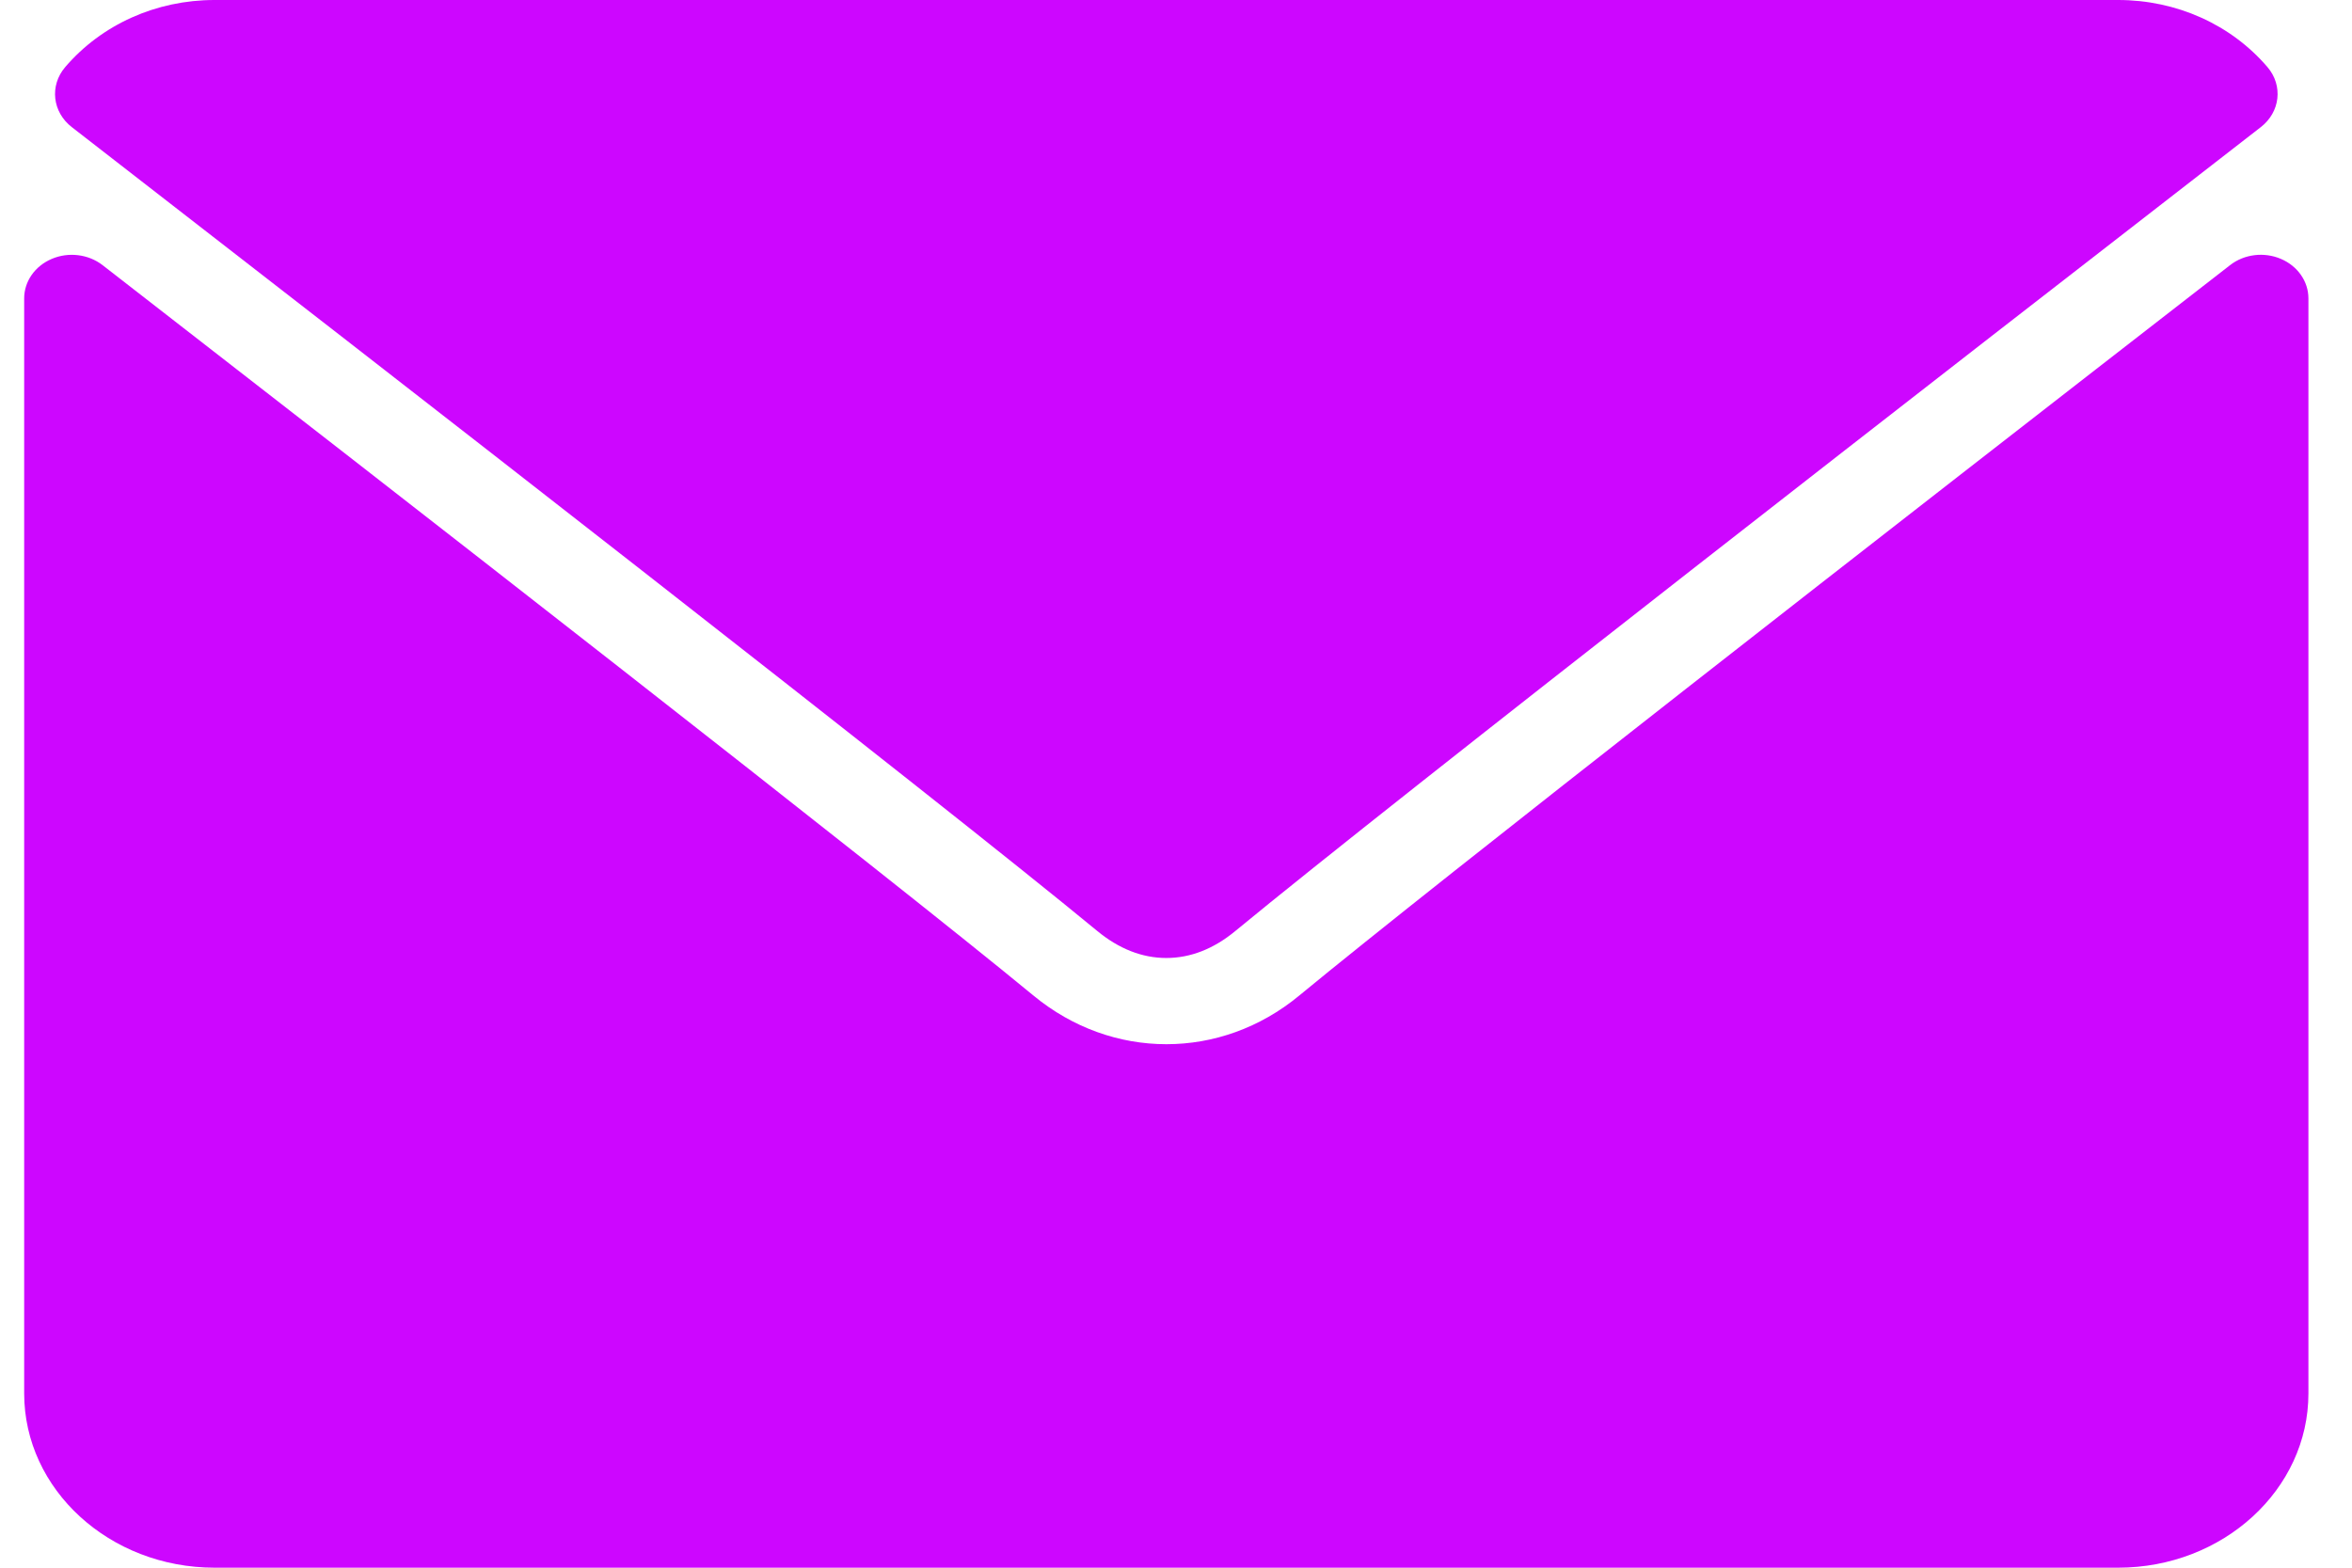
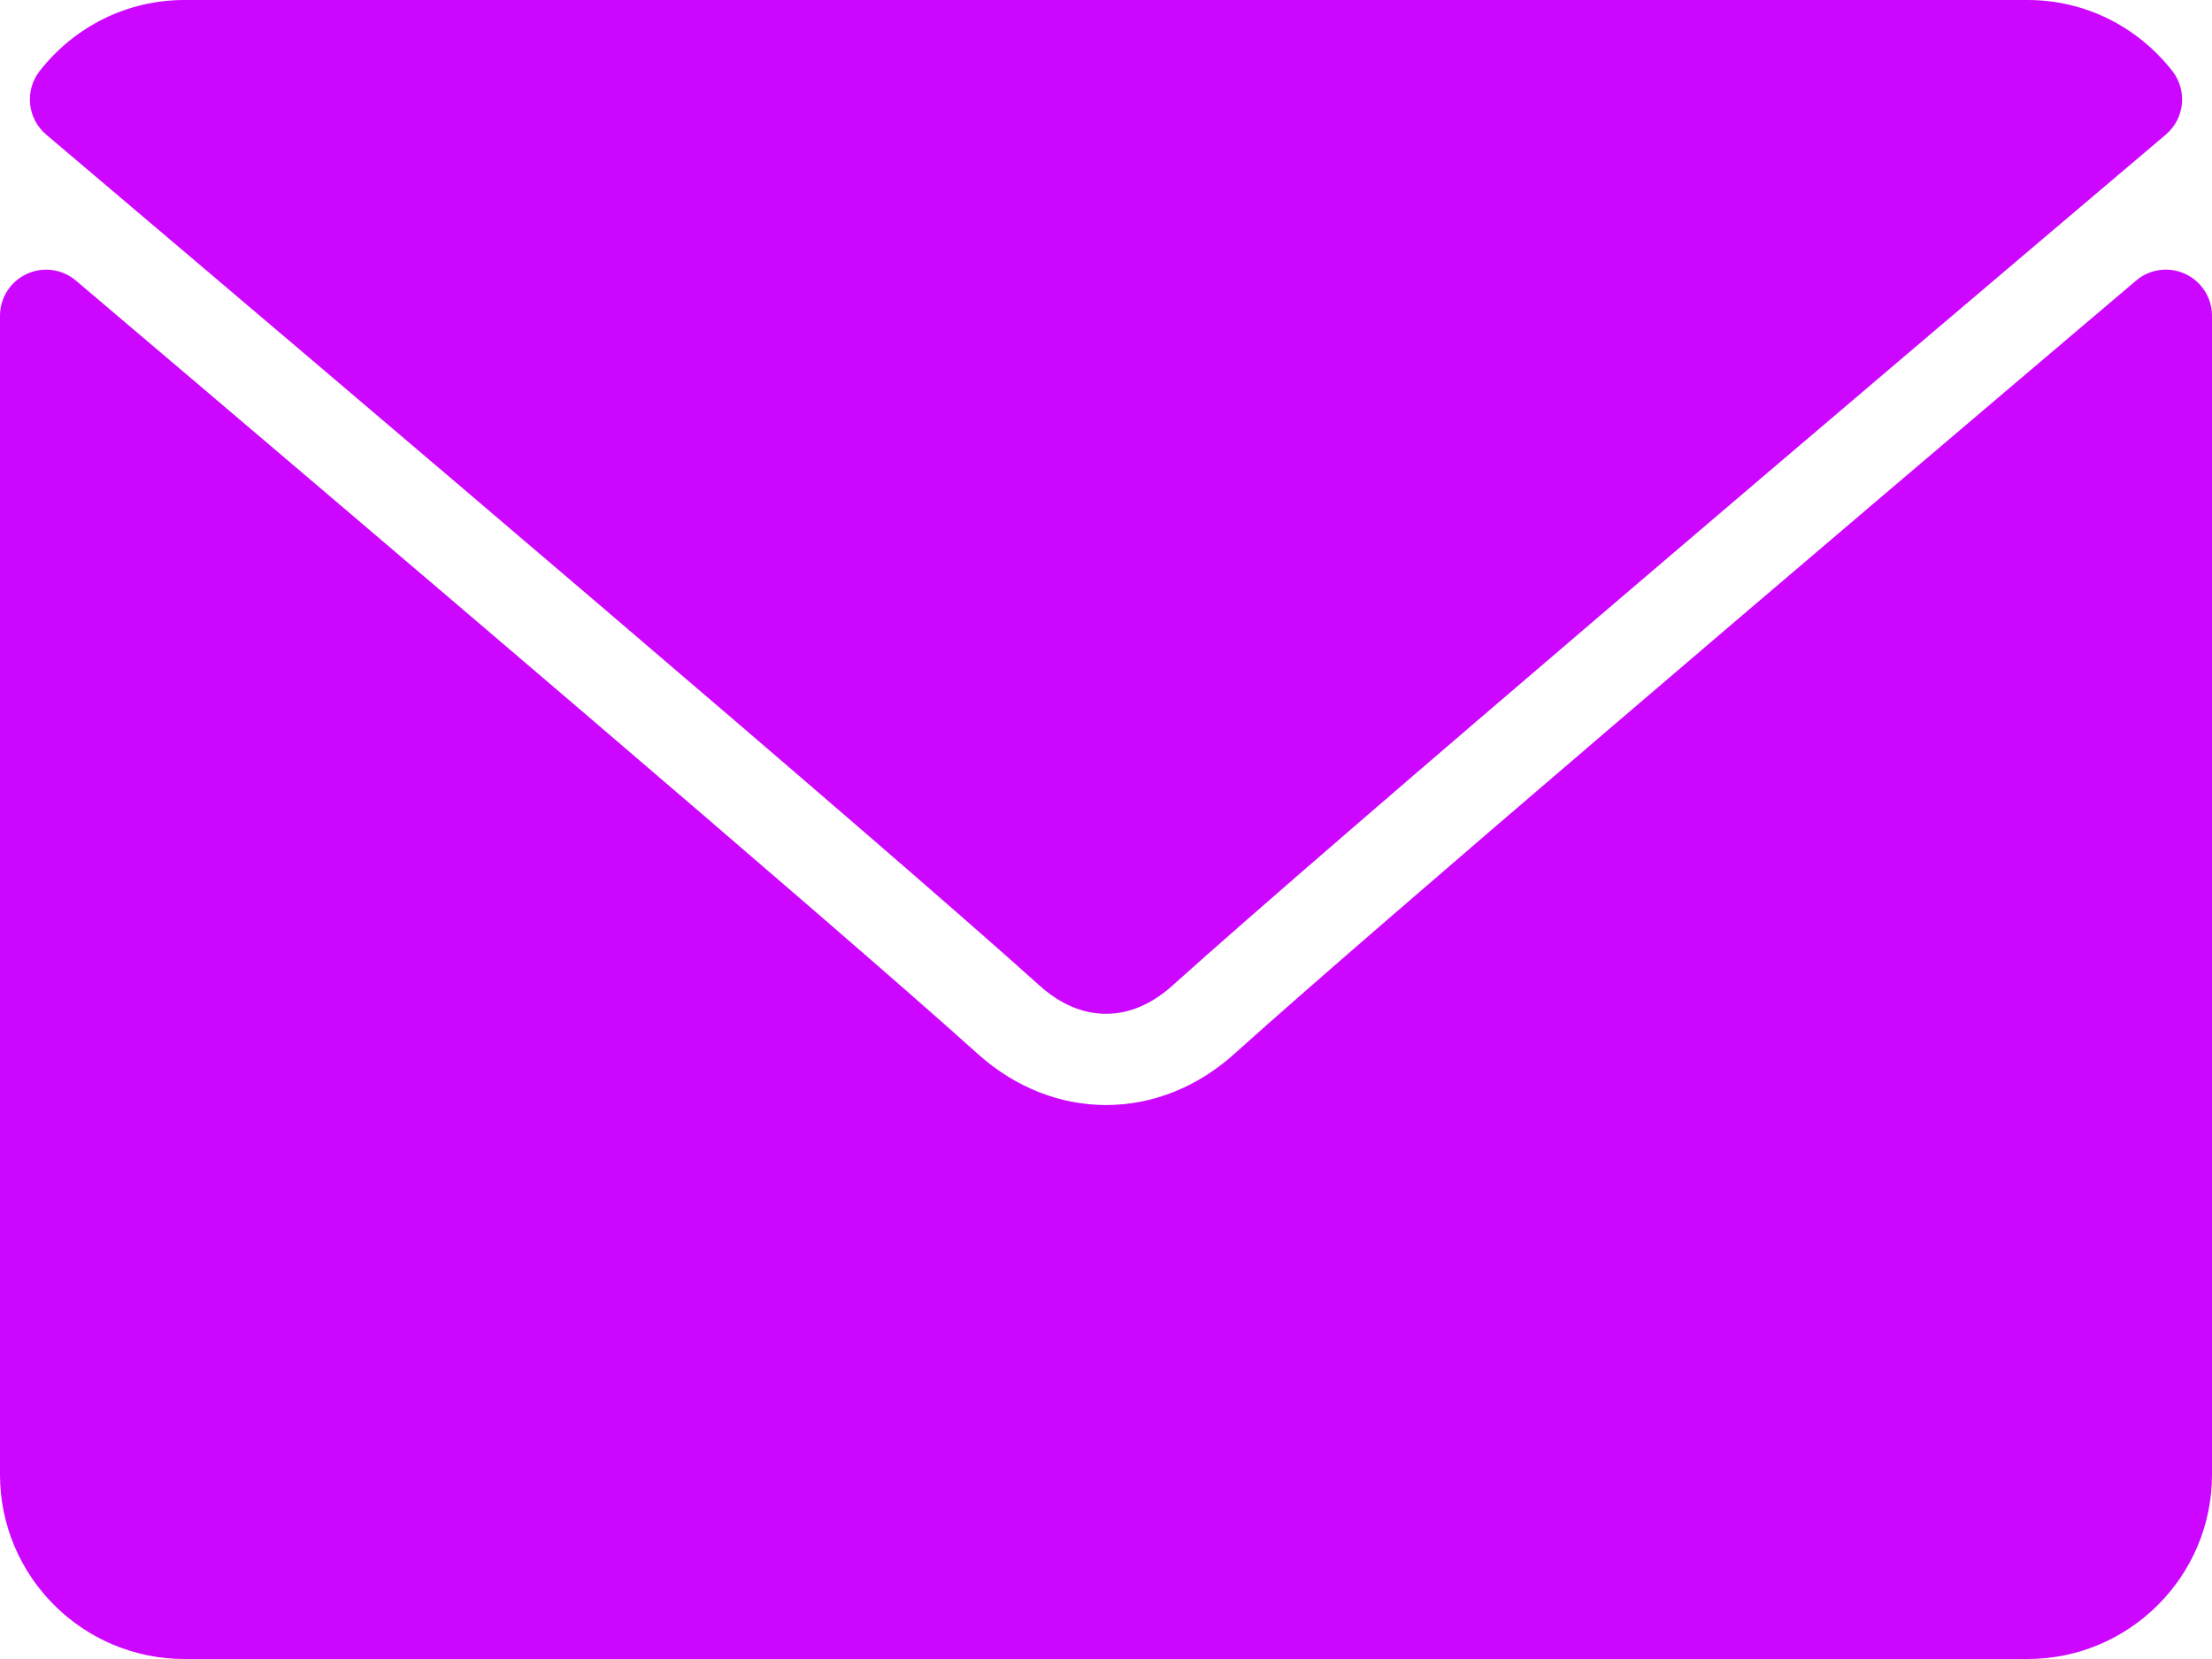
- <svg xmlns="http://www.w3.org/2000/svg" width="36" height="24" viewBox="0 0 36 24" fill="none">
-   <path d="M1.1 1.947C5.899 5.667 14.319 12.21 16.793 14.251C17.126 14.526 17.482 14.666 17.852 14.666C18.221 14.666 18.577 14.527 18.908 14.253C21.385 12.211 29.805 5.667 34.603 1.947C34.902 1.716 34.948 1.31 34.706 1.027C34.147 0.374 33.313 0 32.42 0H3.284C2.391 0 1.557 0.374 0.998 1.027C0.756 1.31 0.801 1.716 1.1 1.947Z" fill="#CD06FF" />
-   <path d="M34.911 3.963C34.653 3.853 34.349 3.891 34.134 4.059C28.813 8.188 22.021 13.48 19.884 15.243C18.685 16.234 17.02 16.234 15.818 15.241C13.54 13.363 5.914 7.429 1.57 4.059C1.353 3.891 1.049 3.854 0.793 3.963C0.535 4.072 0.37 4.308 0.37 4.568V21.333C0.37 22.804 1.677 24 3.284 24H32.42C34.027 24 35.333 22.804 35.333 21.333V4.568C35.333 4.308 35.168 4.072 34.911 3.963Z" fill="#CD06FF" />
+ <svg xmlns="http://www.w3.org/2000/svg" width="32" height="24" viewBox="0 0 32 24" fill="none">
+   <path d="M0.668 1.947C5.06 5.667 12.766 12.21 15.031 14.251C15.335 14.526 15.661 14.666 16 14.666C16.338 14.666 16.663 14.527 16.967 14.253C19.234 12.211 26.94 5.667 31.332 1.947C31.605 1.716 31.647 1.31 31.426 1.027C30.914 0.374 30.151 0 29.333 0H2.667C1.849 0 1.086 0.374 0.574 1.027C0.353 1.31 0.395 1.716 0.668 1.947Z" fill="#CD06FF" />
+   <path d="M31.613 3.963C31.377 3.853 31.099 3.891 30.902 4.059C26.032 8.188 19.816 13.48 17.86 15.243C16.762 16.234 15.239 16.234 14.139 15.241C12.054 13.363 5.074 7.429 1.098 4.059C0.9 3.891 0.621 3.854 0.387 3.963C0.151 4.072 0 4.308 0 4.568V21.333C0 22.804 1.196 24 2.667 24H29.333C30.804 24 32 22.804 32 21.333V4.568C32 4.308 31.849 4.072 31.613 3.963Z" fill="#CD06FF" />
</svg>
